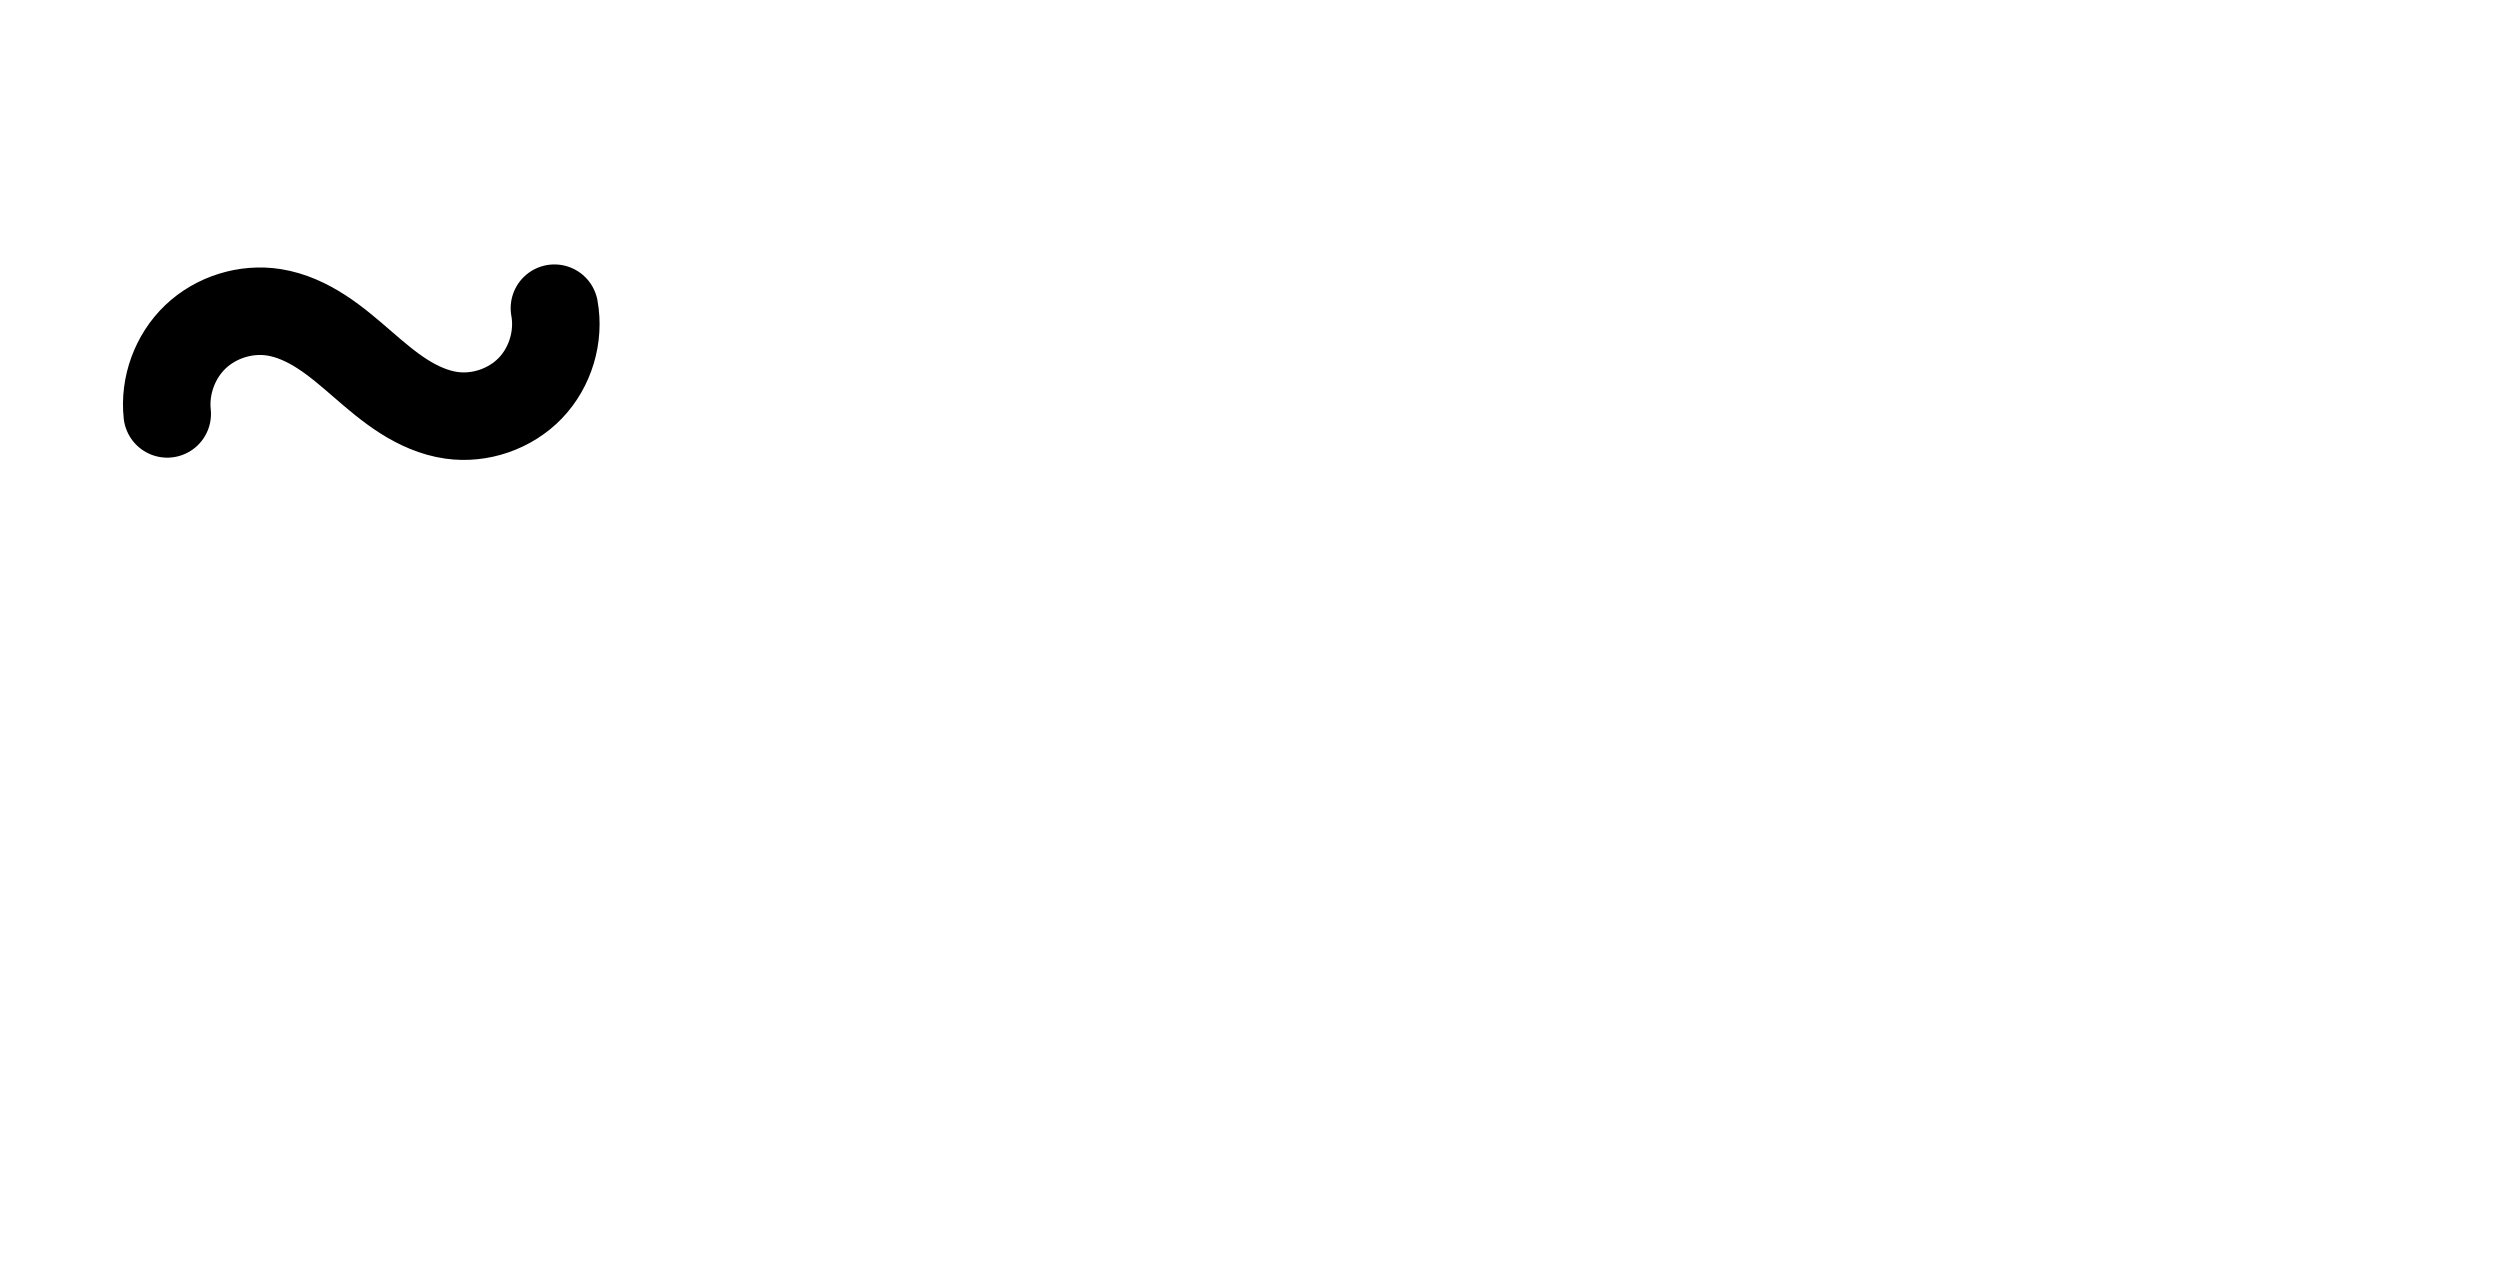
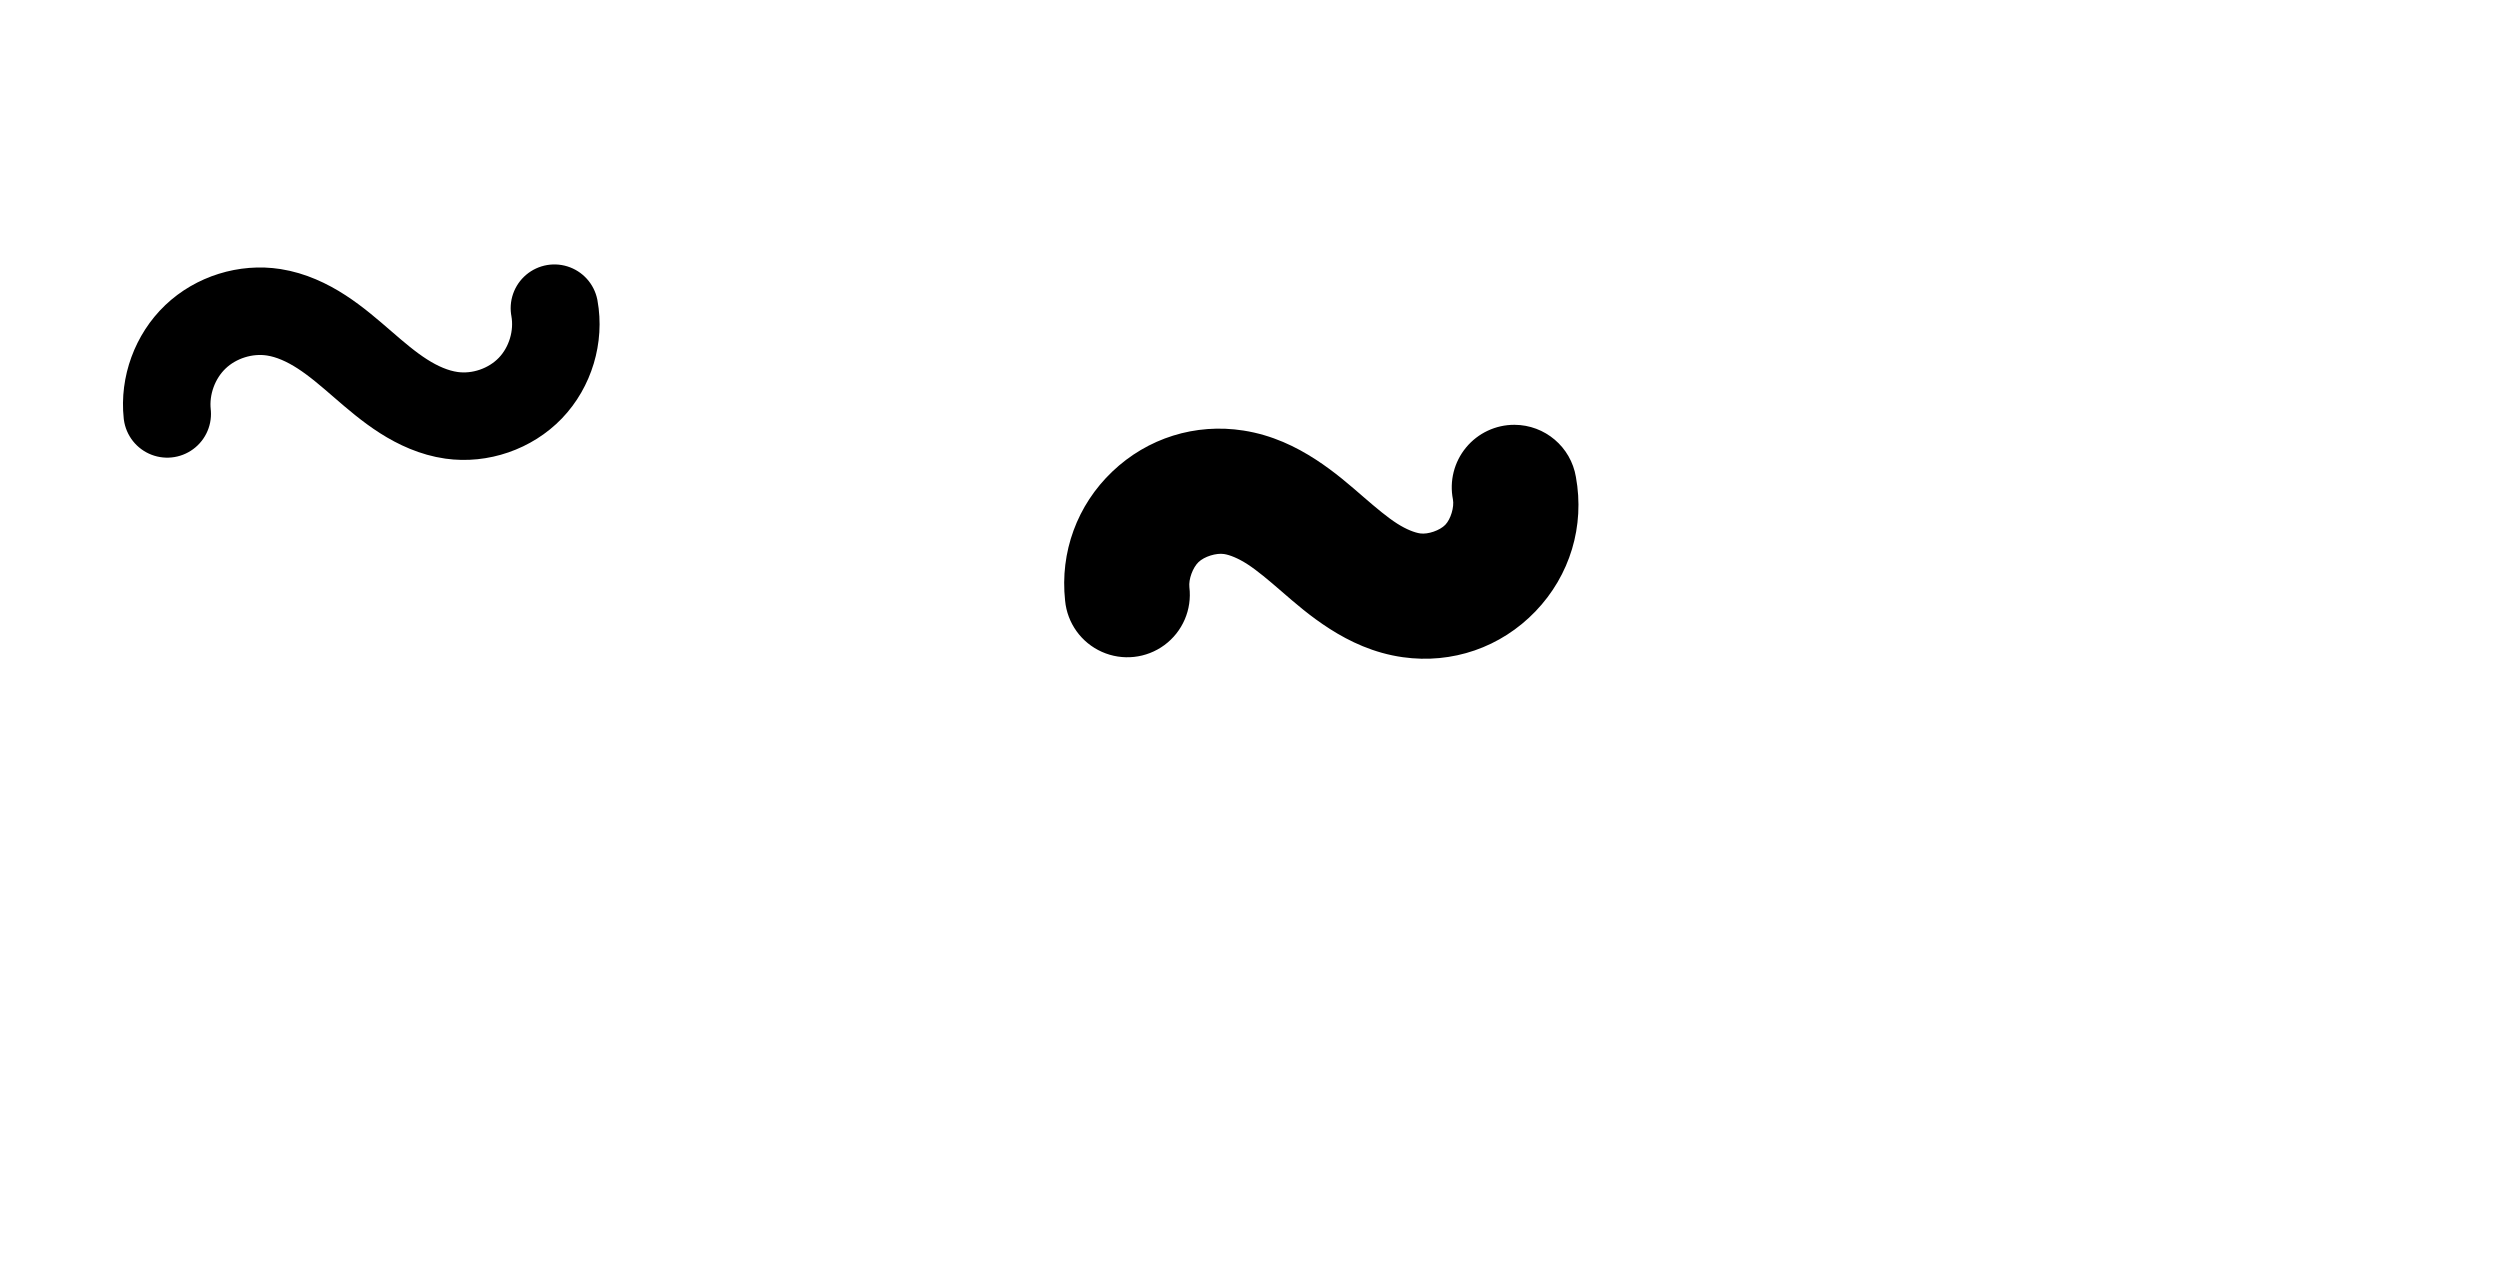
<svg xmlns="http://www.w3.org/2000/svg" width="4000" height="2048" id="svg2992" version="1.1">
  <defs id="defs5498">
    </defs>
  <g id="layer1" transform="translate(0,1048)">
    <path style="fill:none;fill-rule:evenodd;stroke:#000000;stroke-width:140;stroke-linecap:round;stroke-linejoin:round;stroke-miterlimit:4;stroke-dasharray:none;stroke-opacity:1" d="m 267.577,-385.741 c -4.878,-45.105 12.312,-92.08 45.15,-123.383 32.838,-31.303 80.581,-46.227 125.401,-39.198 27.439,4.303 53.222,16.266 76.519,31.387 23.297,15.121 44.352,33.398 65.355,51.572 21.003,18.174 42.131,36.377 65.538,51.327 23.408,14.95 49.341,26.635 76.84,30.535 45.753,6.489 94.199,-10.227 126.215,-43.55 32.016,-33.323 46.782,-82.398 38.468,-127.855" id="path4138" />
    <path style="color:#000000;font-style:normal;font-variant:normal;font-weight:normal;font-stretch:normal;font-size:medium;line-height:normal;font-family:sans-serif;text-indent:0;text-align:start;text-decoration:none;text-decoration-line:none;text-decoration-style:solid;text-decoration-color:#000000;letter-spacing:normal;word-spacing:normal;text-transform:none;direction:ltr;block-progression:tb;writing-mode:lr-tb;baseline-shift:baseline;text-anchor:start;white-space:normal;clip-rule:nonzero;display:inline;overflow:visible;visibility:visible;opacity:1;isolation:auto;mix-blend-mode:normal;color-interpolation:sRGB;color-interpolation-filters:linearRGB;solid-color:#000000;solid-opacity:1;fill:#000000;fill-opacity:1;fill-rule:evenodd;stroke:none;stroke-width:140;stroke-linecap:round;stroke-linejoin:round;stroke-miterlimit:4;stroke-dasharray:none;stroke-dashoffset:0;stroke-opacity:1;color-rendering:auto;image-rendering:auto;shape-rendering:auto;text-rendering:auto;enable-background:accumulate" d="m -792.83,-529.887 a 70.007,70.007 0 0 0 -68.963,83.574 c 4.07,22.257 -4.412,50.448 -20.088,66.764 -15.676,16.316 -43.506,25.917 -65.908,22.74 -14.311,-2.03 -31.406,-8.991 -48.992,-20.223 -17.786,-11.359 -36.484,-27.157 -57.412,-45.266 -20.947,-18.125 -44.3,-38.694 -73.049,-57.354 -28.939,-18.783 -63.359,-35.486 -103.783,-41.826 -67.319,-10.558 -135.224,10.668 -184.547,57.686 -49.323,47.017 -73.771,113.829 -66.445,181.576 a 70.007,70.007 0 1 0 139.19,-15.051 c -2.429,-22.463 7.502,-49.602 23.855,-65.191 16.354,-15.589 43.935,-24.21 66.256,-20.709 14.453,2.267 31.601,9.488 49.256,20.947 17.846,11.583 36.601,27.567 57.66,45.789 21.078,18.238 44.635,38.849 73.664,57.389 29.229,18.668 64.002,35.075 104.689,40.846 69.103,9.801 138.166,-14.028 186.521,-64.357 48.355,-50.329 69.405,-120.29 56.85,-188.945 a 70.007,70.007 0 0 0 -68.754,-58.389 z" id="path4138-7" />
+     <path style="color:#000000;font-style:normal;font-variant:normal;font-weight:normal;font-stretch:normal;font-size:medium;line-height:normal;font-family:sans-serif;text-indent:0;text-align:start;text-decoration:none;text-decoration-line:none;text-decoration-style:solid;text-decoration-color:#000000;letter-spacing:normal;word-spacing:normal;text-transform:none;direction:ltr;block-progression:tb;writing-mode:lr-tb;baseline-shift:baseline;text-anchor:start;white-space:normal;clip-rule:nonzero;display:inline;overflow:visible;visibility:visible;opacity:1;isolation:auto;mix-blend-mode:normal;color-interpolation:sRGB;color-interpolation-filters:linearRGB;solid-color:#000000;solid-opacity:1;fill:#000000;fill-opacity:1;fill-rule:evenodd;stroke:none;stroke-width:200;stroke-linecap:round;stroke-linejoin:round;stroke-miterlimit:4;stroke-dasharray:none;stroke-dashoffset:0;stroke-opacity:1;color-rendering:auto;image-rendering:auto;shape-rendering:auto;text-rendering:auto;enable-background:accumulate" d="m 2423.217,-368.307 a 100.01,100.01 0 0 0 -98.519,119.391 c 2.252,12.315 -3.537,31.554 -12.211,40.582 -8.674,9.028 -27.667,15.582 -40.062,13.824 -8.659,-1.228 -21.965,-6.167 -37.057,-15.805 -15.377,-9.821 -33.034,-24.587 -53.93,-42.668 -20.923,-18.105 -45.261,-39.656 -76.346,-59.832 -31.357,-20.352 -69.479,-39.086 -115.469,-46.299 -76.962,-12.07 -153.507,11.855 -209.894,65.607 -56.388,53.752 -83.948,129.065 -75.572,206.516 a 100.01,100.01 0 1 0 198.842,-21.502 c -1.38,-12.759 5.439,-31.395 14.729,-40.25 9.289,-8.855 28.23,-14.775 40.908,-12.787 8.888,1.394 22.333,6.585 37.57,16.475 15.509,10.066 33.282,25.07 54.365,43.312 21.11,18.266 45.709,39.906 77.147,59.984 31.724,20.261 70.284,38.694 116.623,45.266 79.11,11.22 157.009,-15.658 212.367,-73.275 55.358,-57.618 79.101,-136.531 64.727,-215.129 a 100.01,100.01 0 0 0 -98.217,-83.41 z" id="path4138-4" />
  </g>
</svg>
